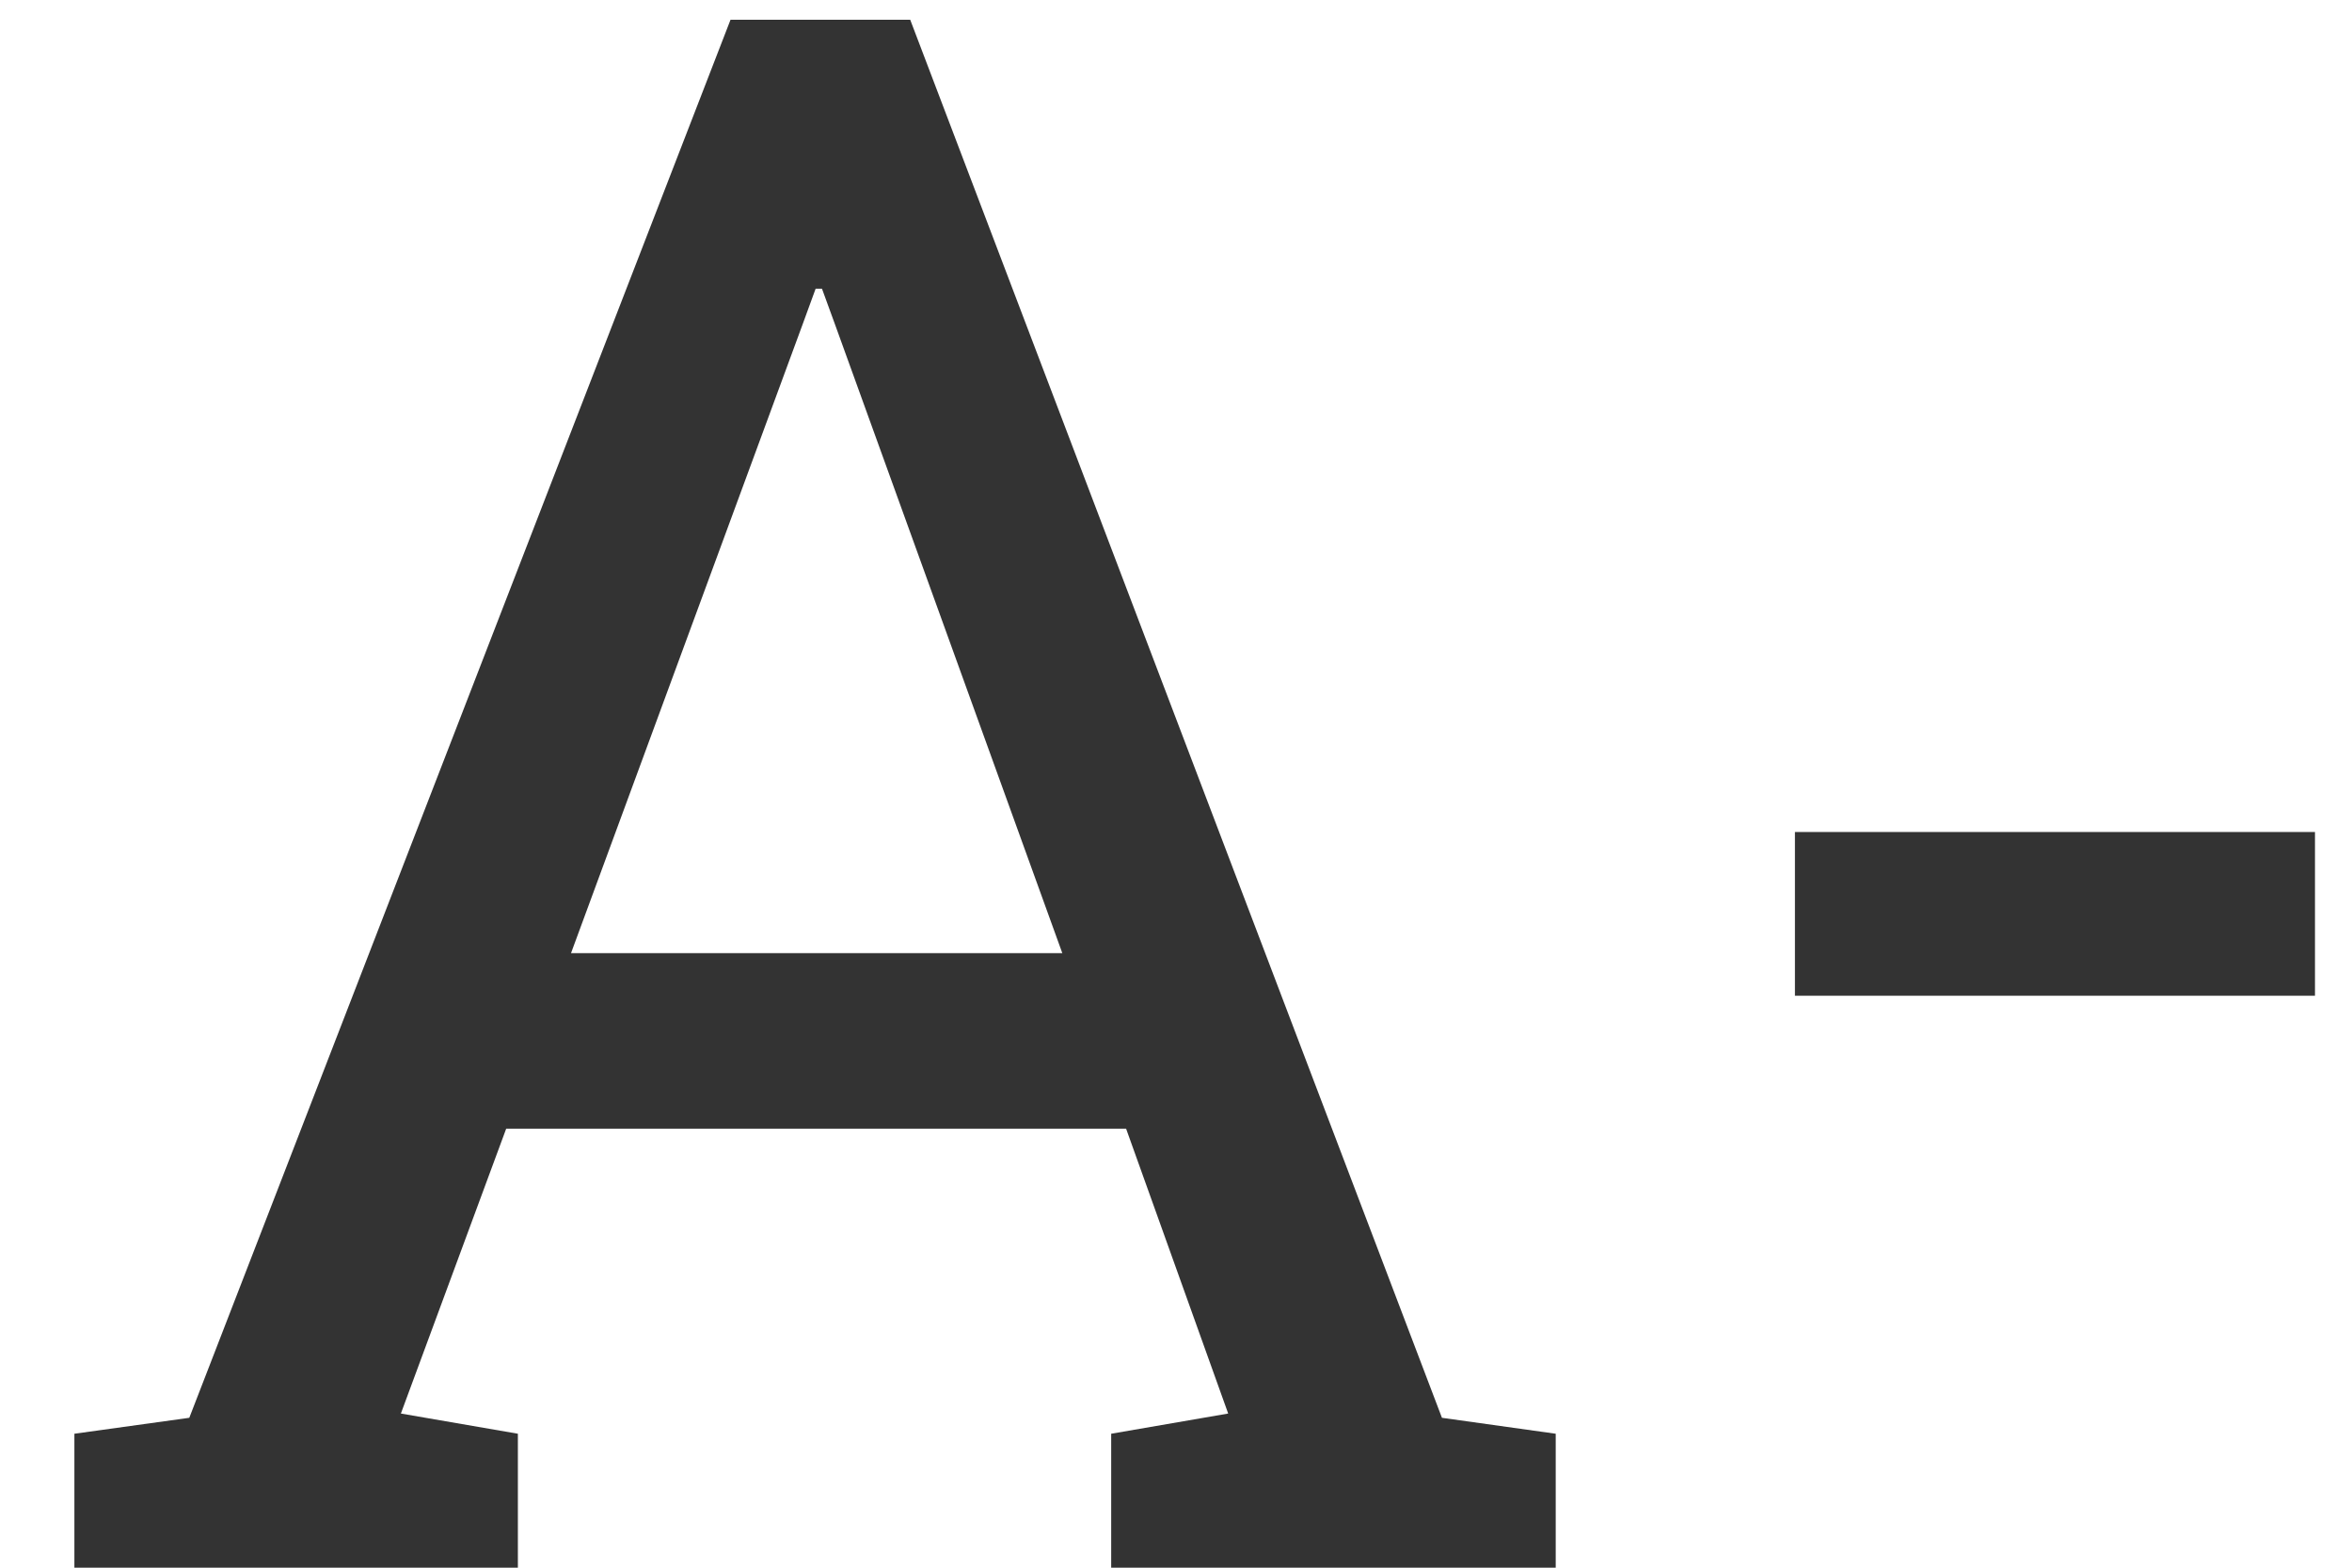
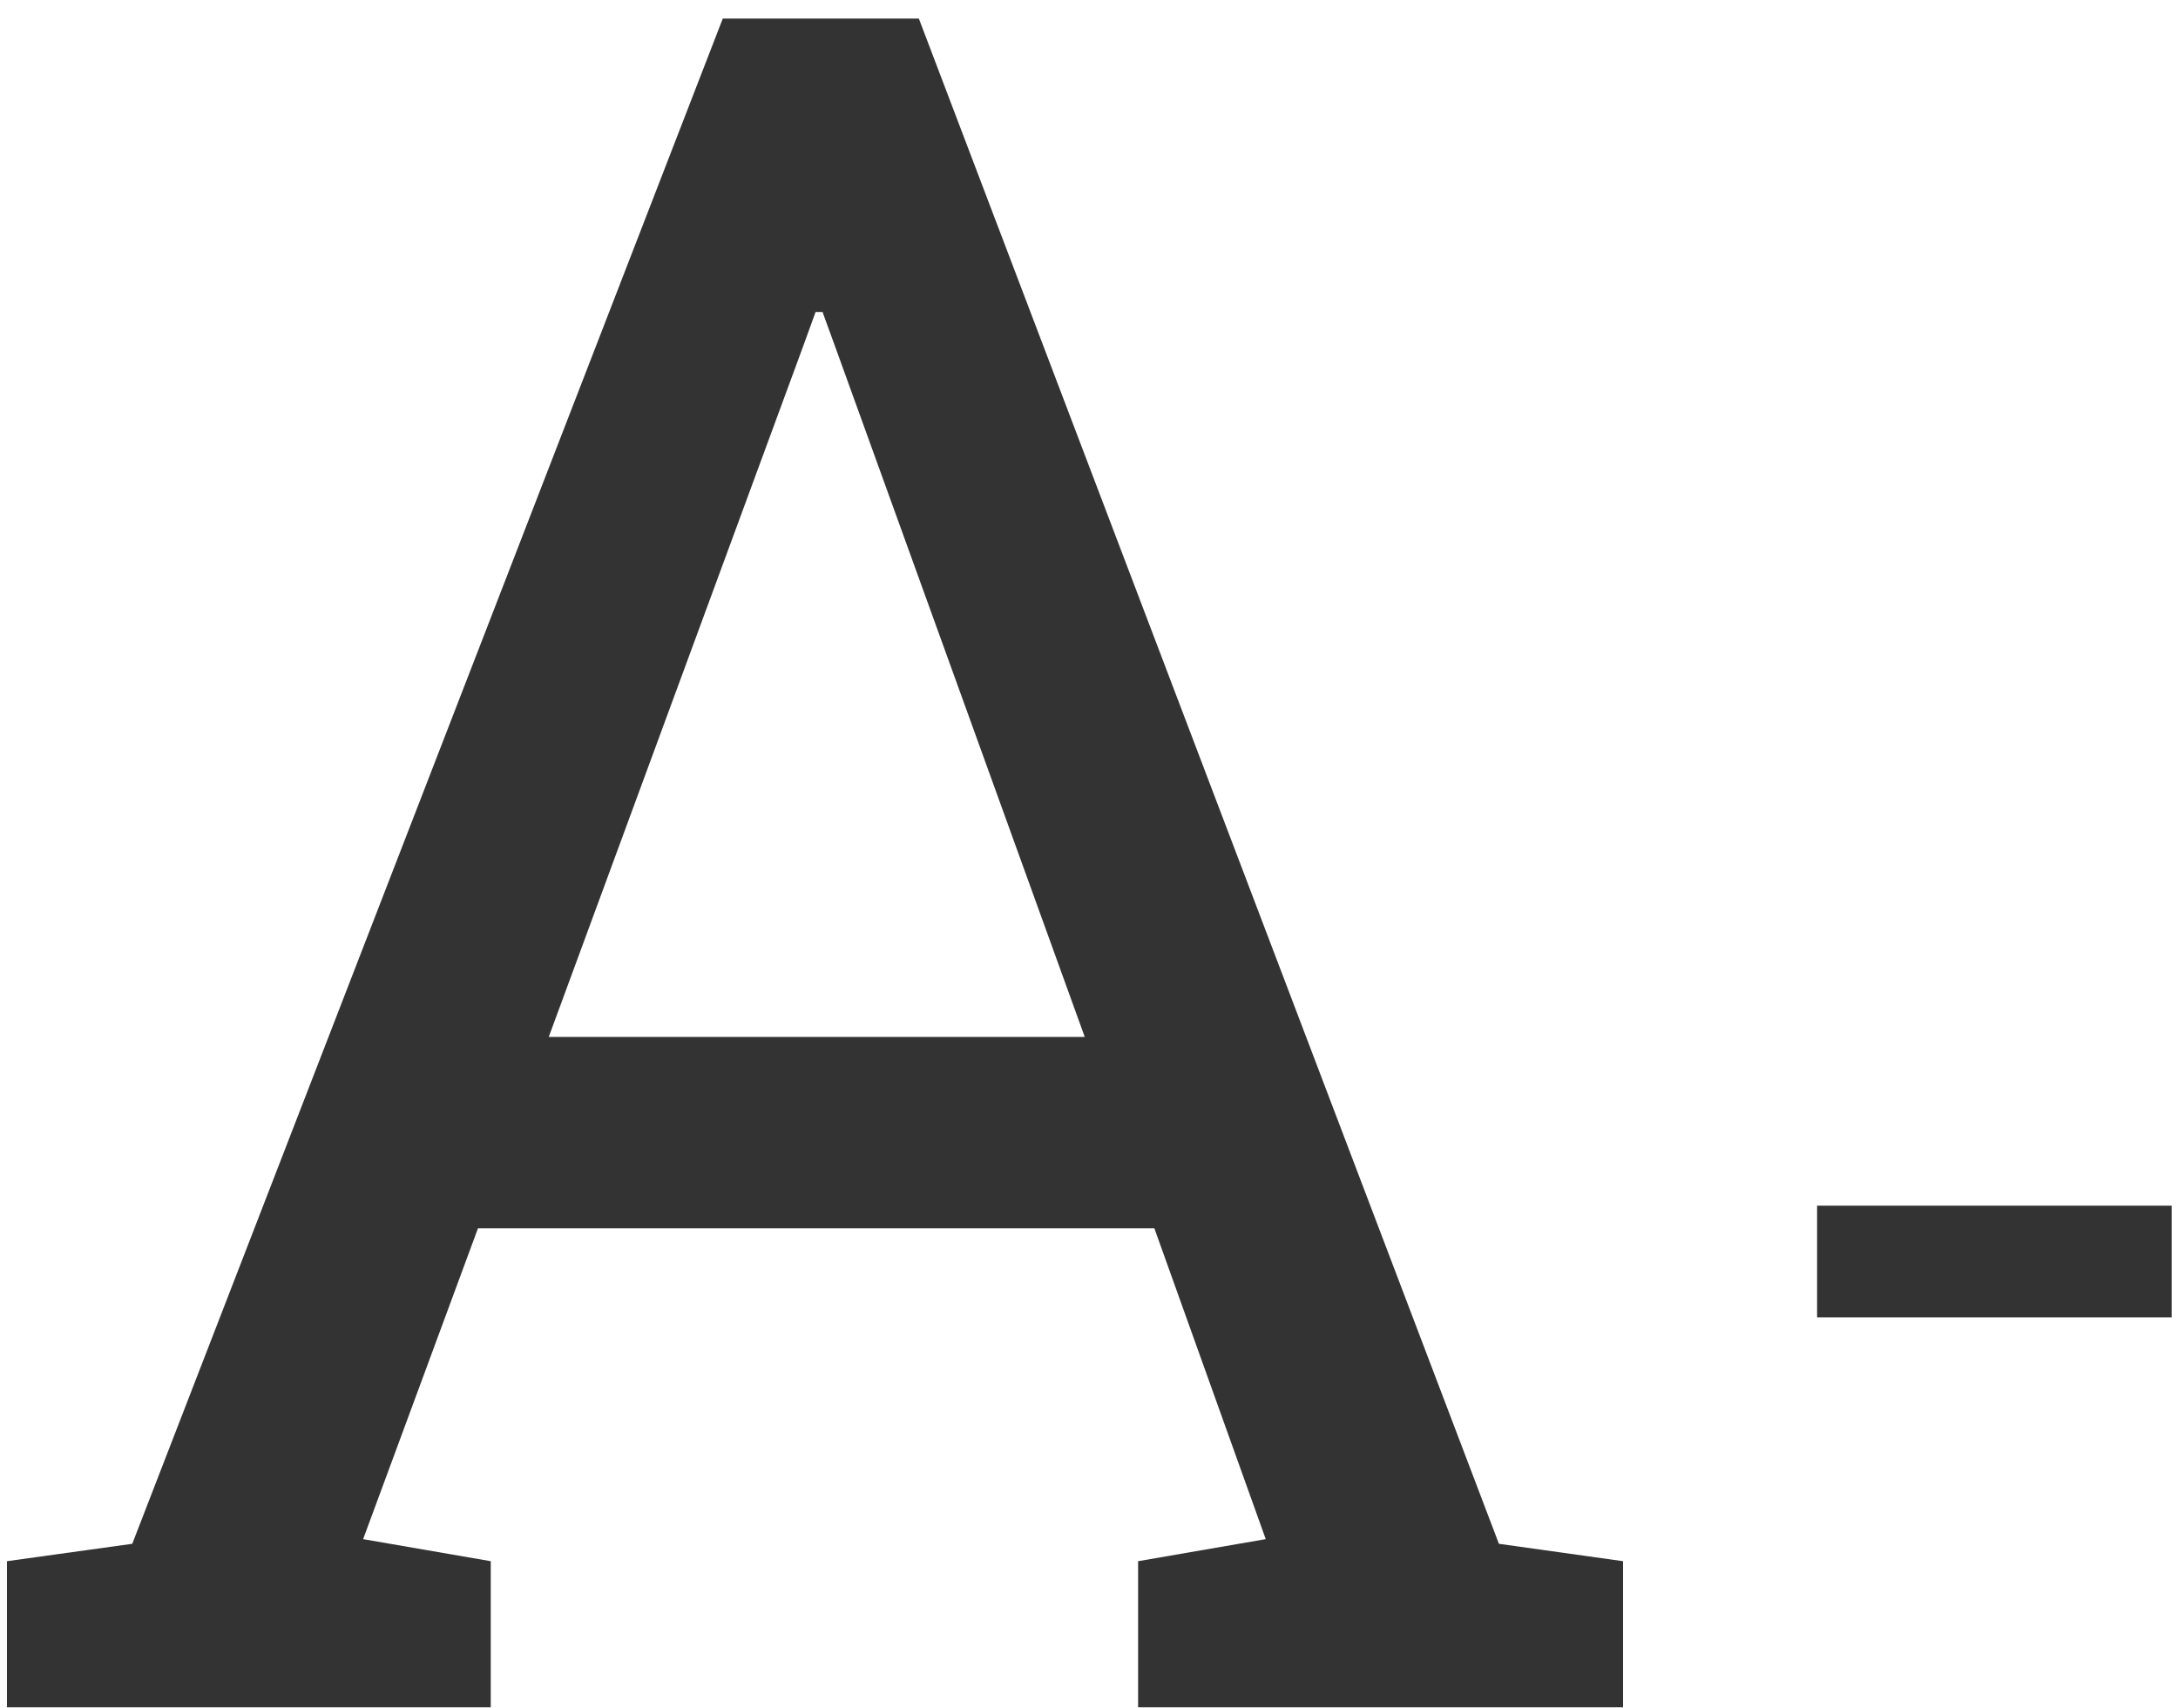
- <svg xmlns="http://www.w3.org/2000/svg" width="27" height="18" viewBox="0 0 27 18" fill="none">
-   <path d="M0.854 18V16.462L2.173 16.279L8.386 0.227H10.449L16.553 16.279L17.859 16.462V18H12.756V16.462L14.099 16.23L12.927 12.959H5.811L4.602 16.23L5.945 16.462V18H0.854ZM6.555 10.944H12.195L9.583 3.718L9.436 3.315H9.363L9.216 3.718L6.555 10.944ZM20.605 11.433V9.553H26.575V11.433H20.605Z" fill="#333333" />
+ <svg xmlns="http://www.w3.org/2000/svg" width="88" height="69" viewBox="0 0 88 69" fill="none">
+   <path d="M0.281 69V63.094L5.344 62.391L29.203 0.75H37.125L60.562 62.391L65.578 63.094V69H45.984V63.094L51.141 62.203L46.641 49.641H19.312L14.672 62.203L19.828 63.094V69H0.281ZM22.172 41.906H43.828L33.797 14.156L33.234 12.609H32.953L32.391 14.156L22.172 41.906ZM73.418 53.238V48.727H87.744V53.238H73.418Z" fill="#333333" />
</svg>
